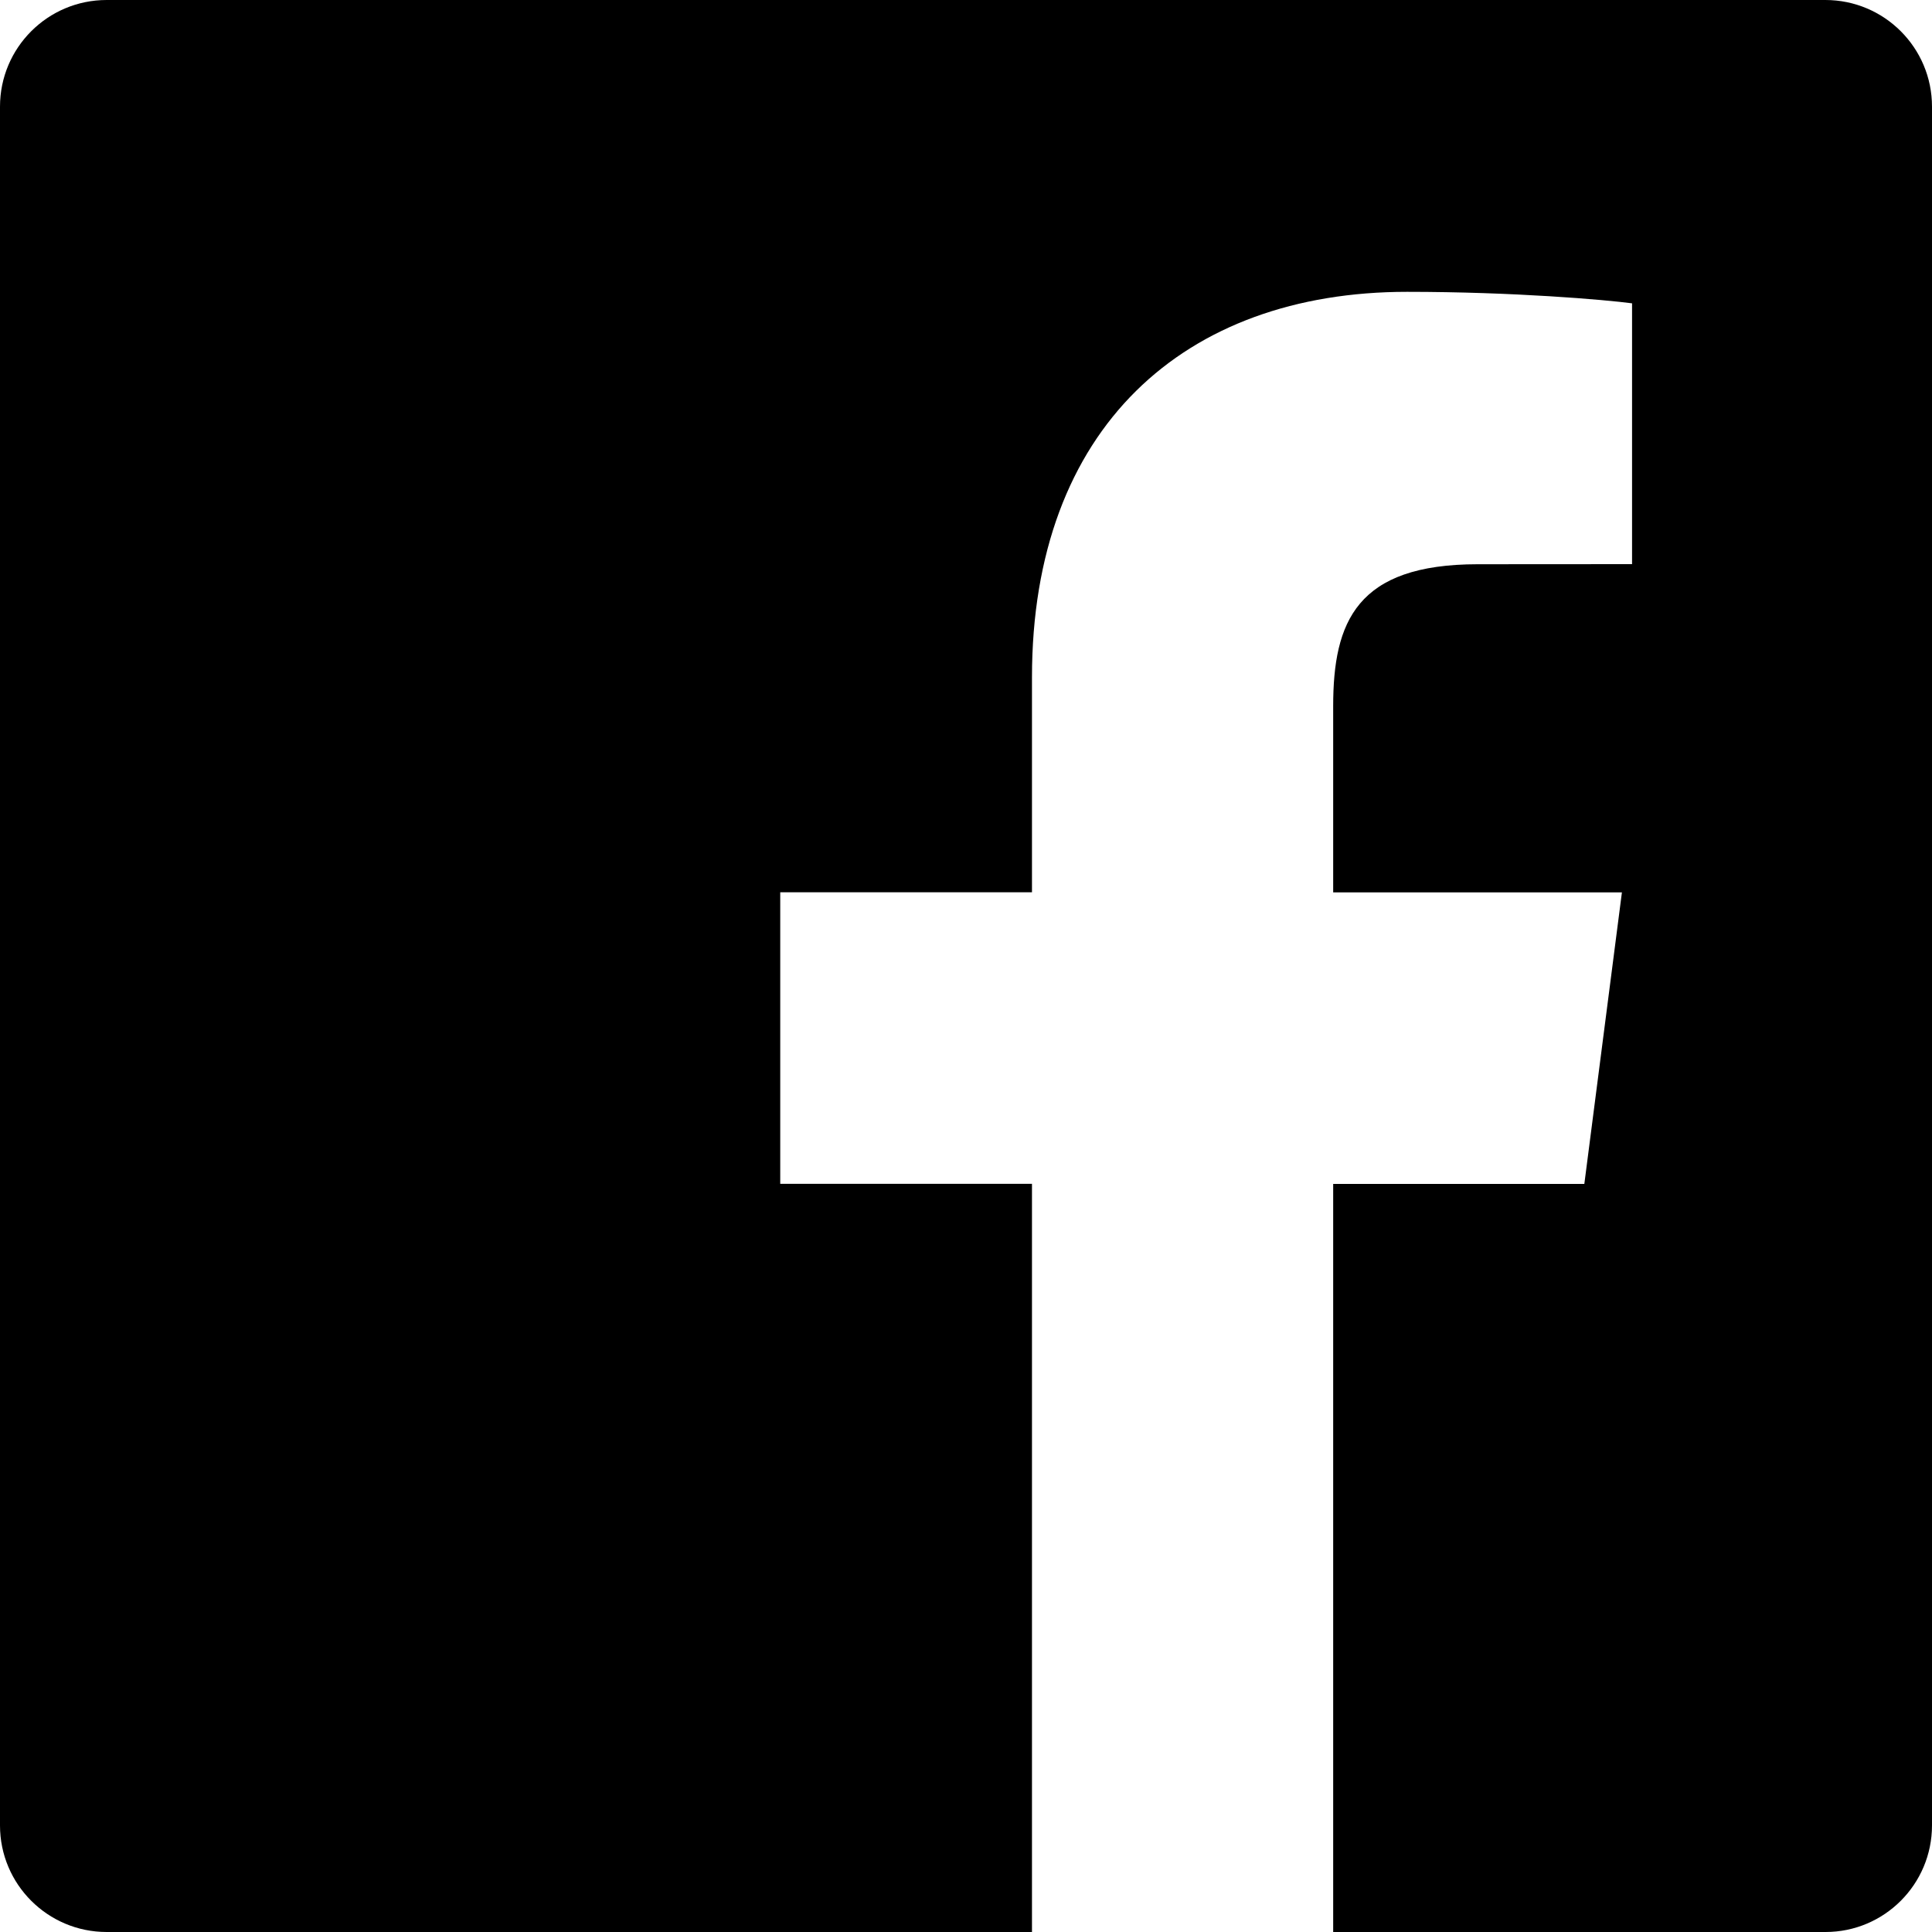
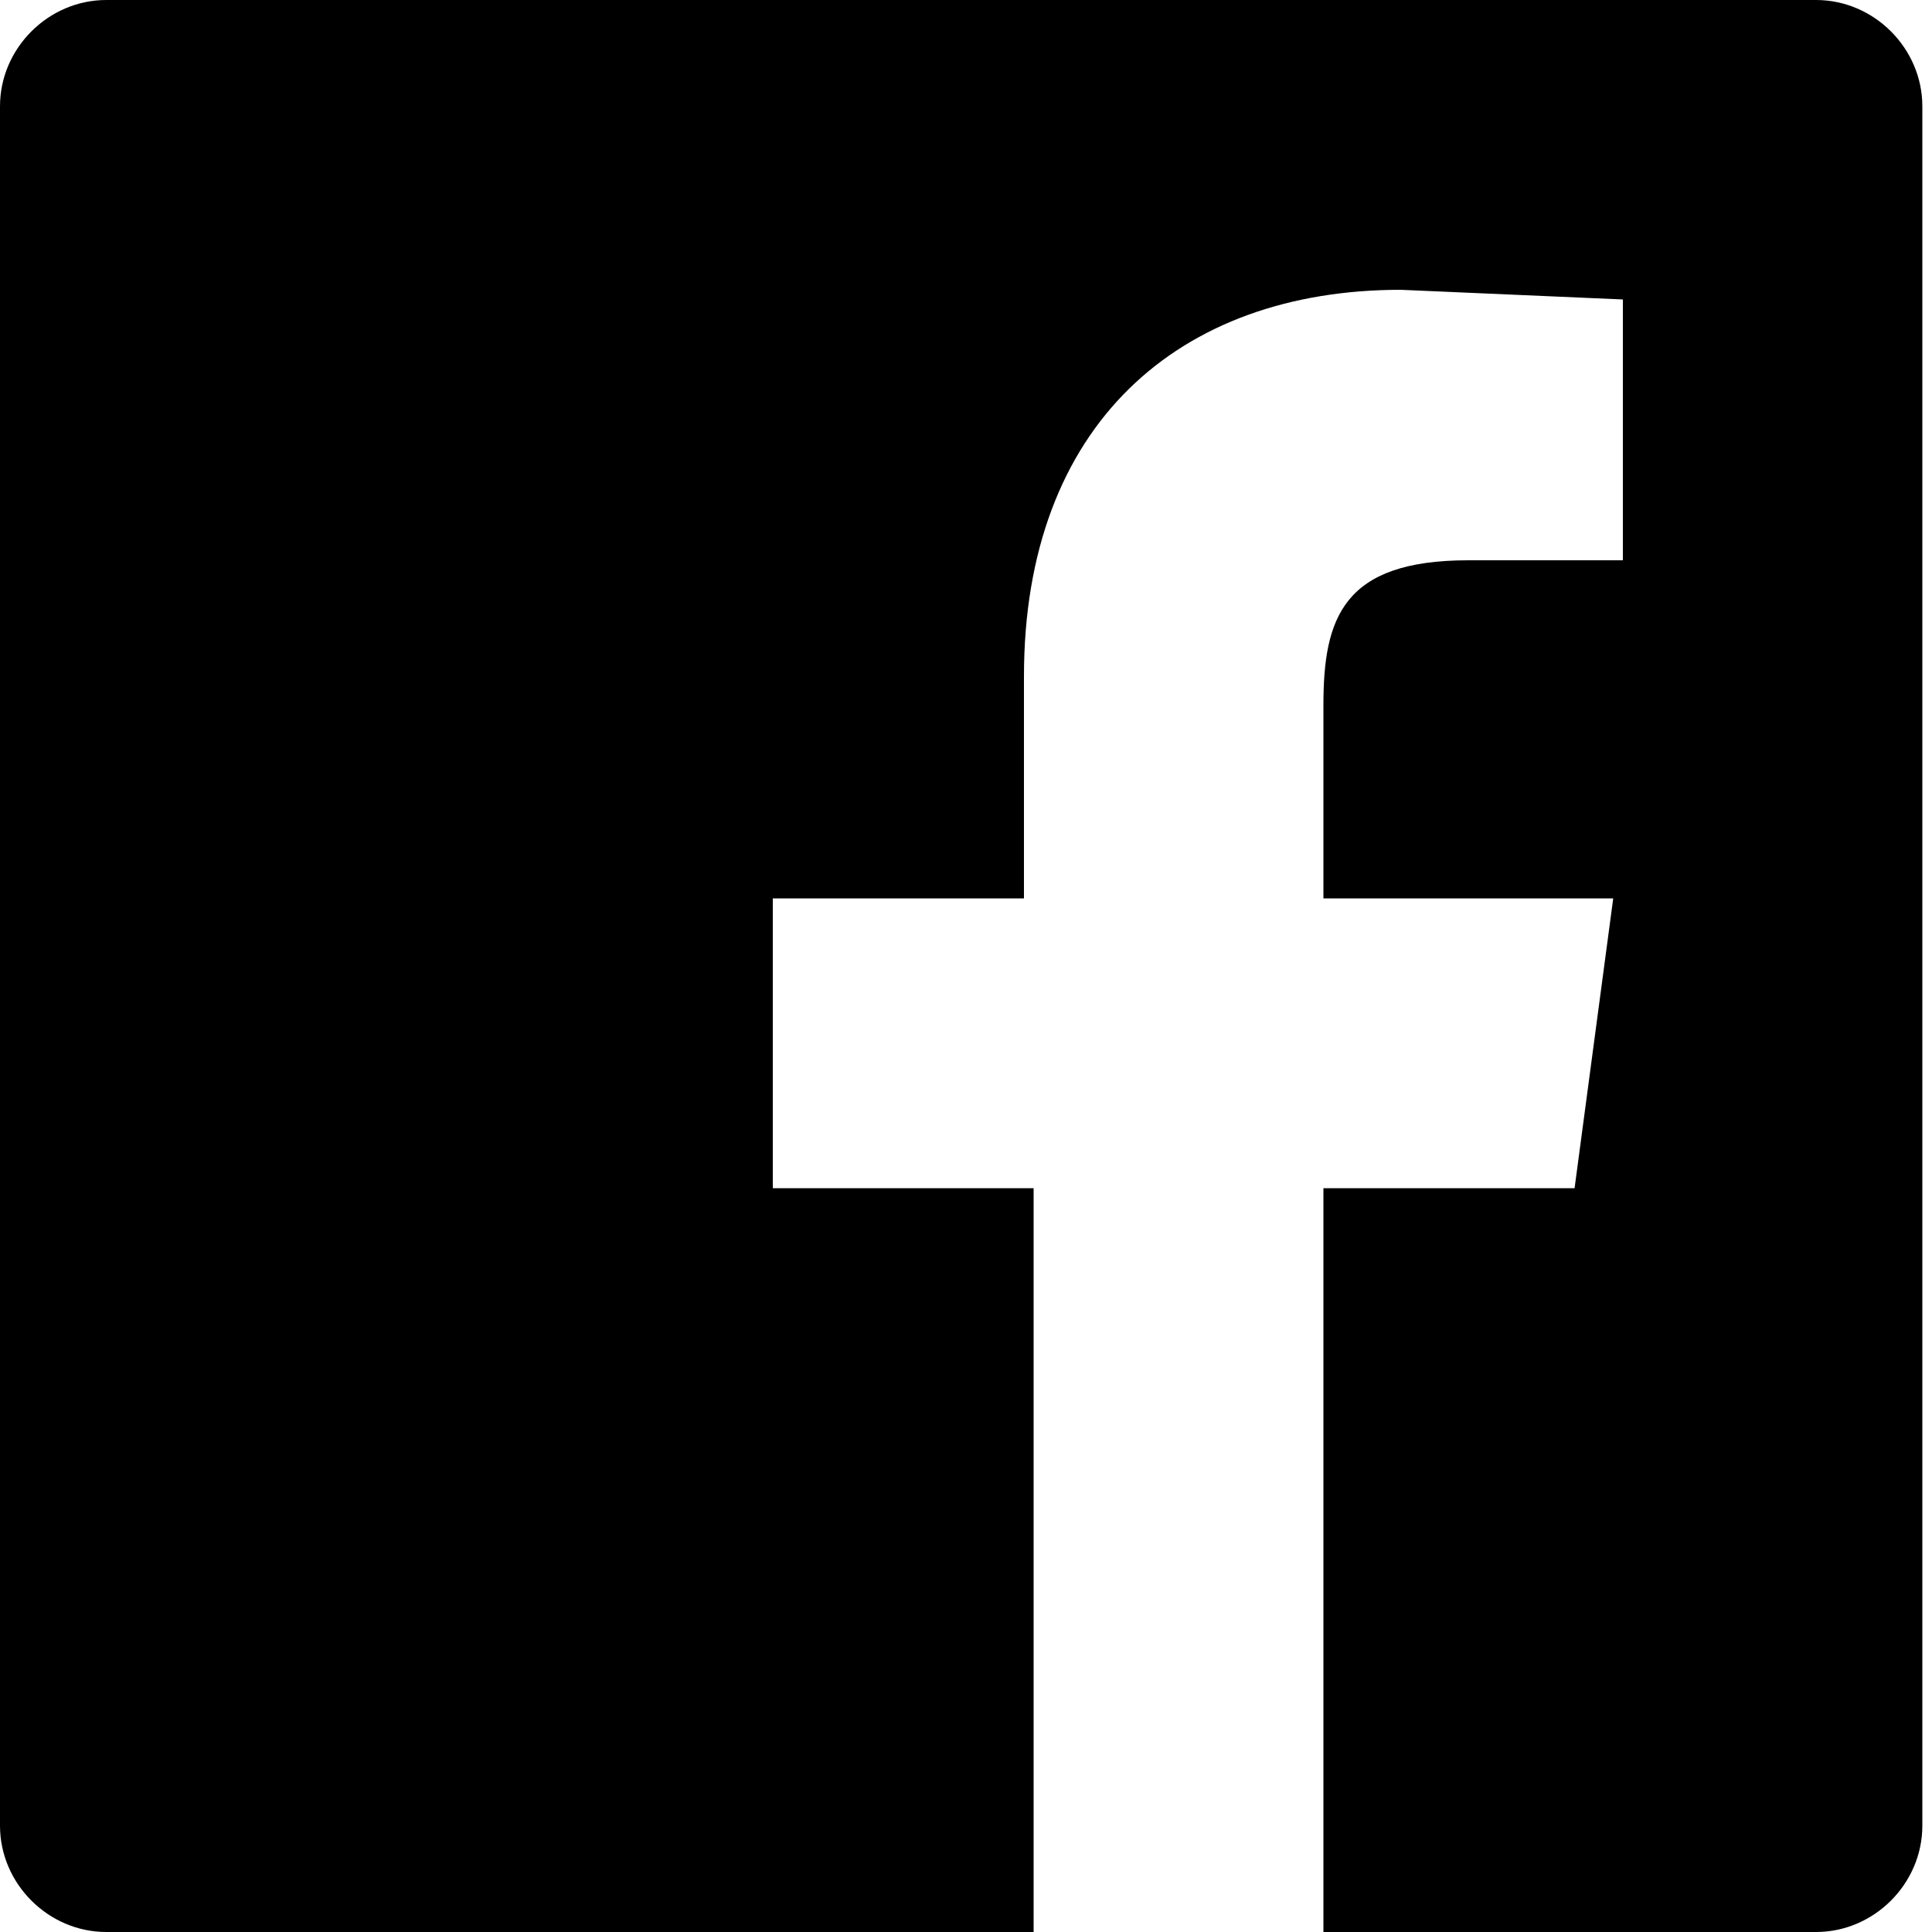
- <svg xmlns="http://www.w3.org/2000/svg" width="20" height="20" viewBox="0 0 20 20" fill="none">
-   <path d="M18.896 0H1.104C0.494 0 0 0.494 0 1.104V18.897C0 19.506 0.494 20 1.104 20H10.683V12.255H8.077V9.237H10.683V7.011C10.683 4.428 12.261 3.021 14.566 3.021C15.67 3.021 16.618 3.103 16.895 3.14V5.84L15.297 5.841C14.043 5.841 13.801 6.437 13.801 7.31V9.238H16.79L16.401 12.256H13.801V20H18.898C19.506 20 20 19.506 20 18.896V1.104C20 0.494 19.506 0 18.896 0V0Z" fill="black" />
+ <svg xmlns="http://www.w3.org/2000/svg" fill="none" viewBox="0 0 20 20">
+   <path fill="#000" d="M18.9 0H1.1C.5 0 0 .5 0 1.1v17.8c0 .6.5 1.1 1.1 1.1h9.6v-7.7H8v-3h2.6V7c0-2.6 1.6-4 3.9-4l2.3.1v2.7h-1.6c-1.3 0-1.5.6-1.5 1.5v2h3l-.4 3h-2.6V20h5.1c.6 0 1.1-.5 1.1-1.1V1.1c0-.6-.5-1.1-1.1-1.1z" />
</svg>
